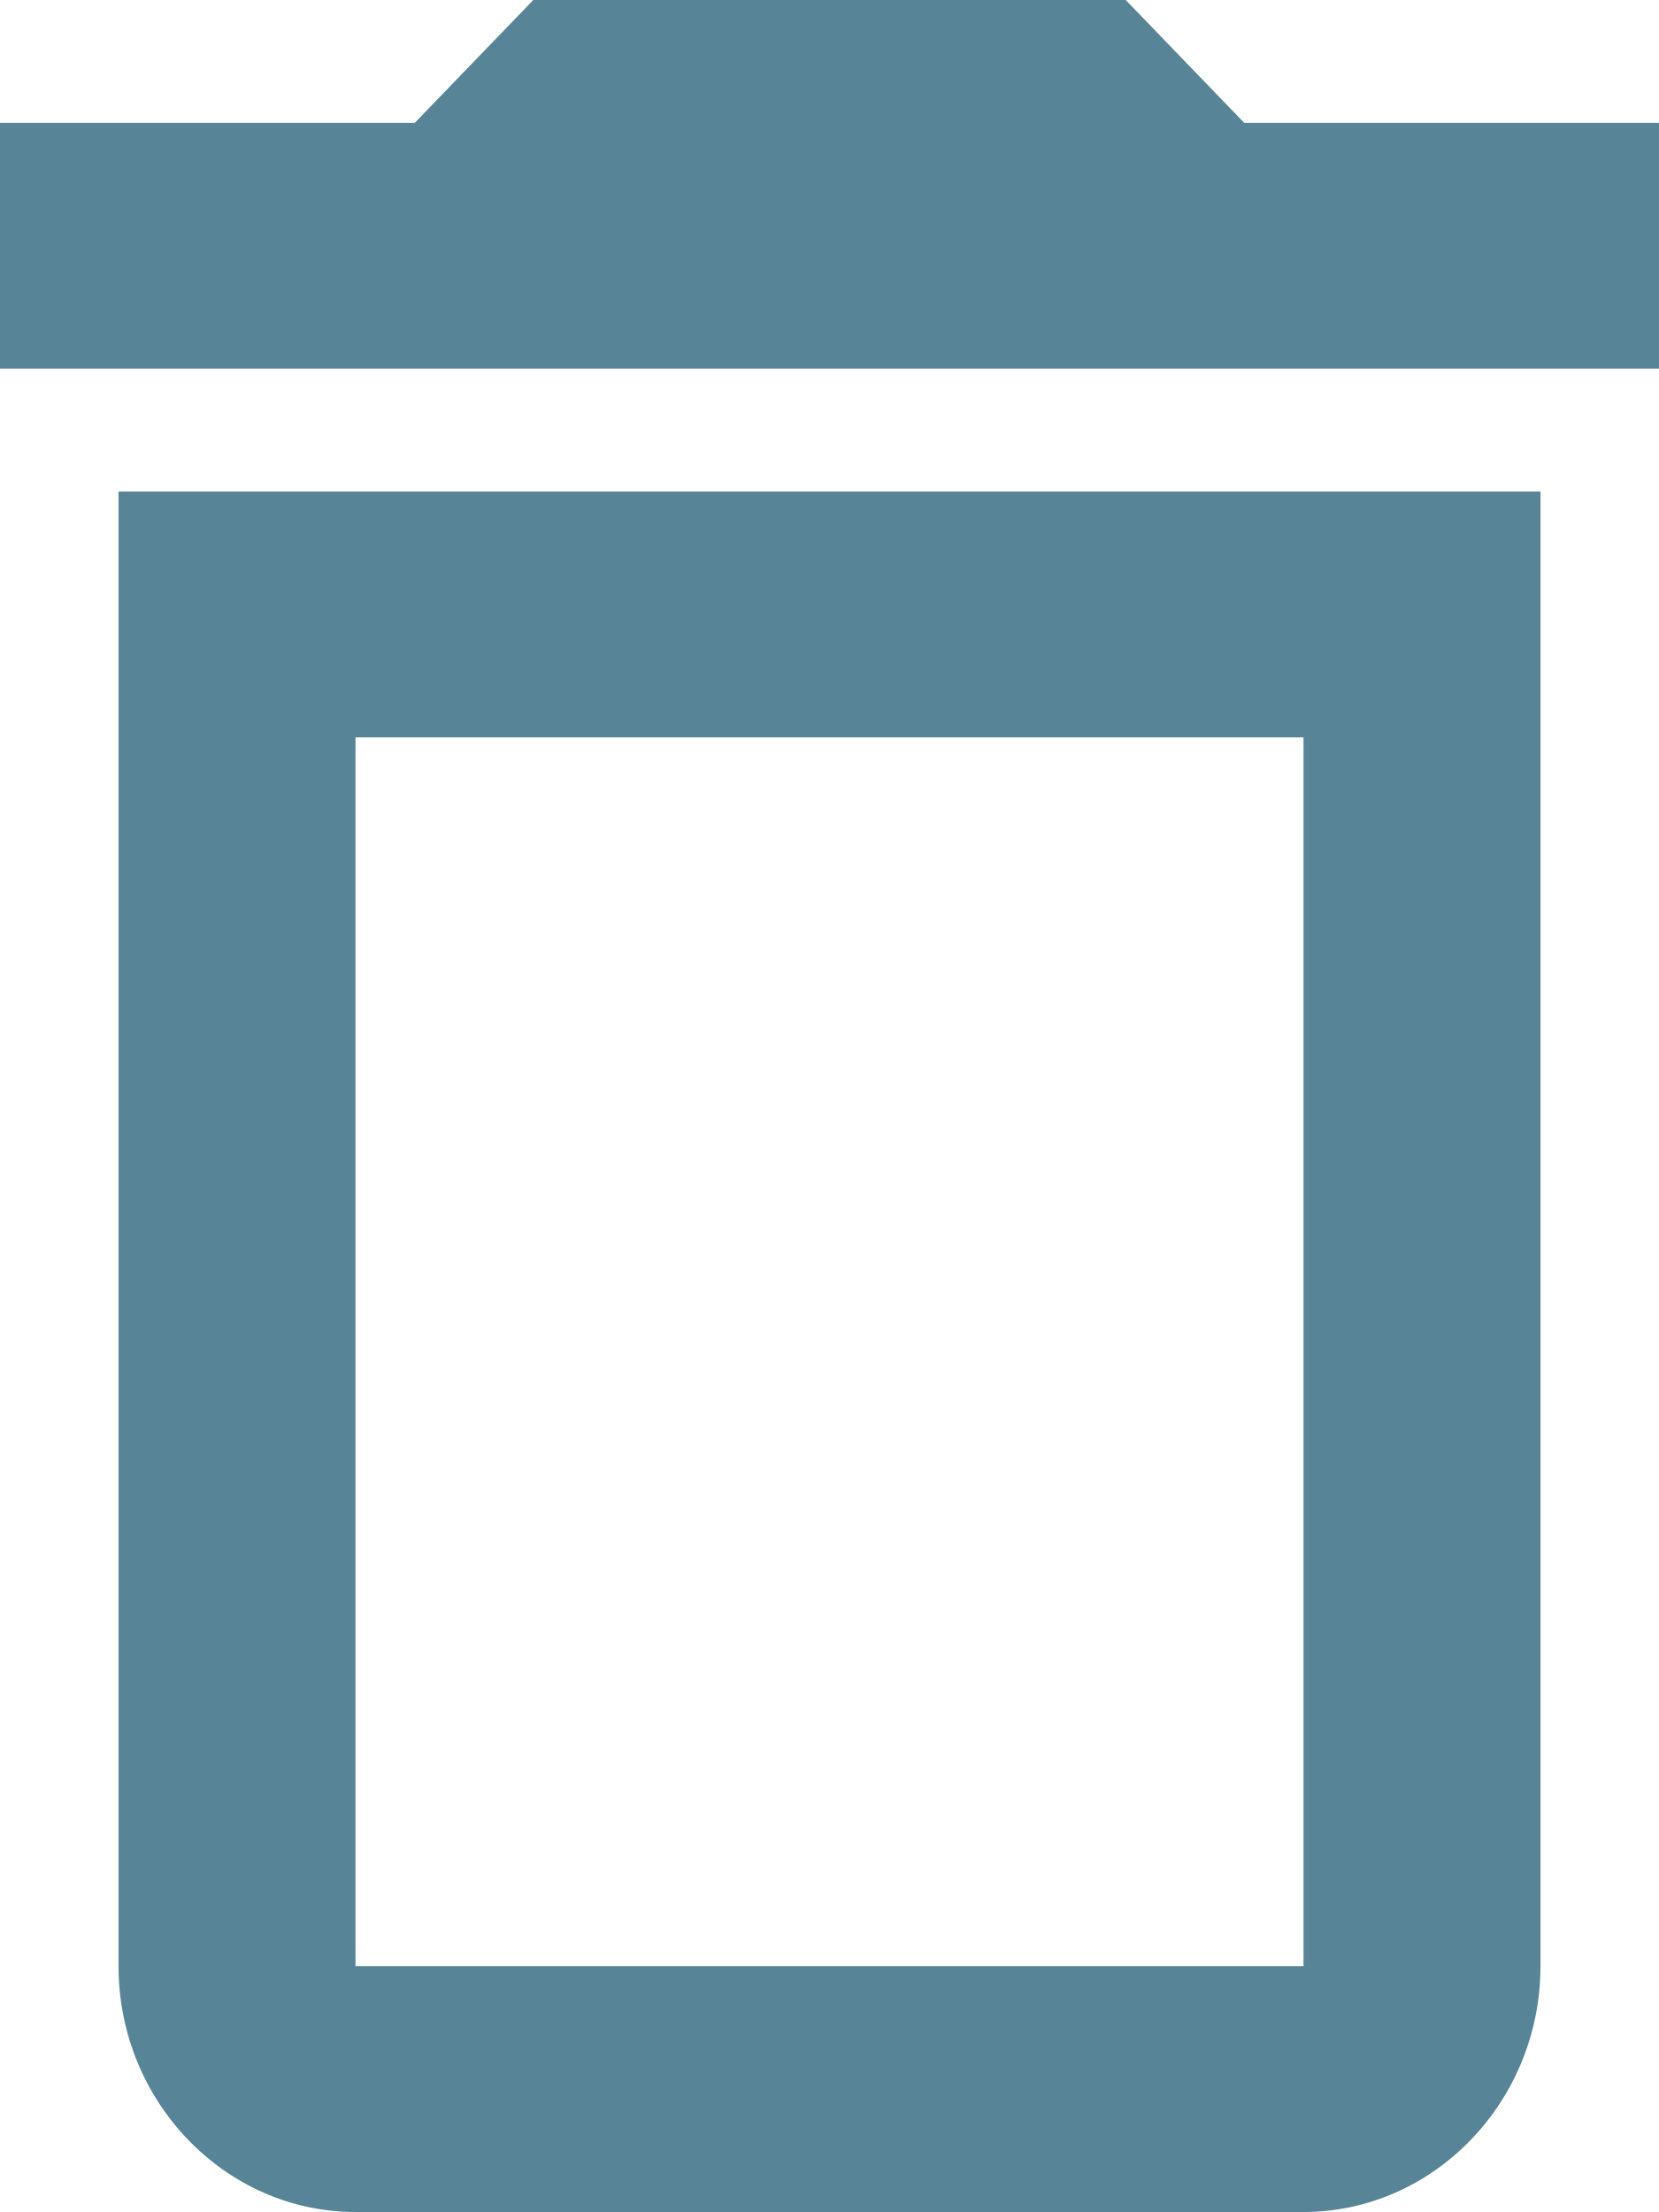
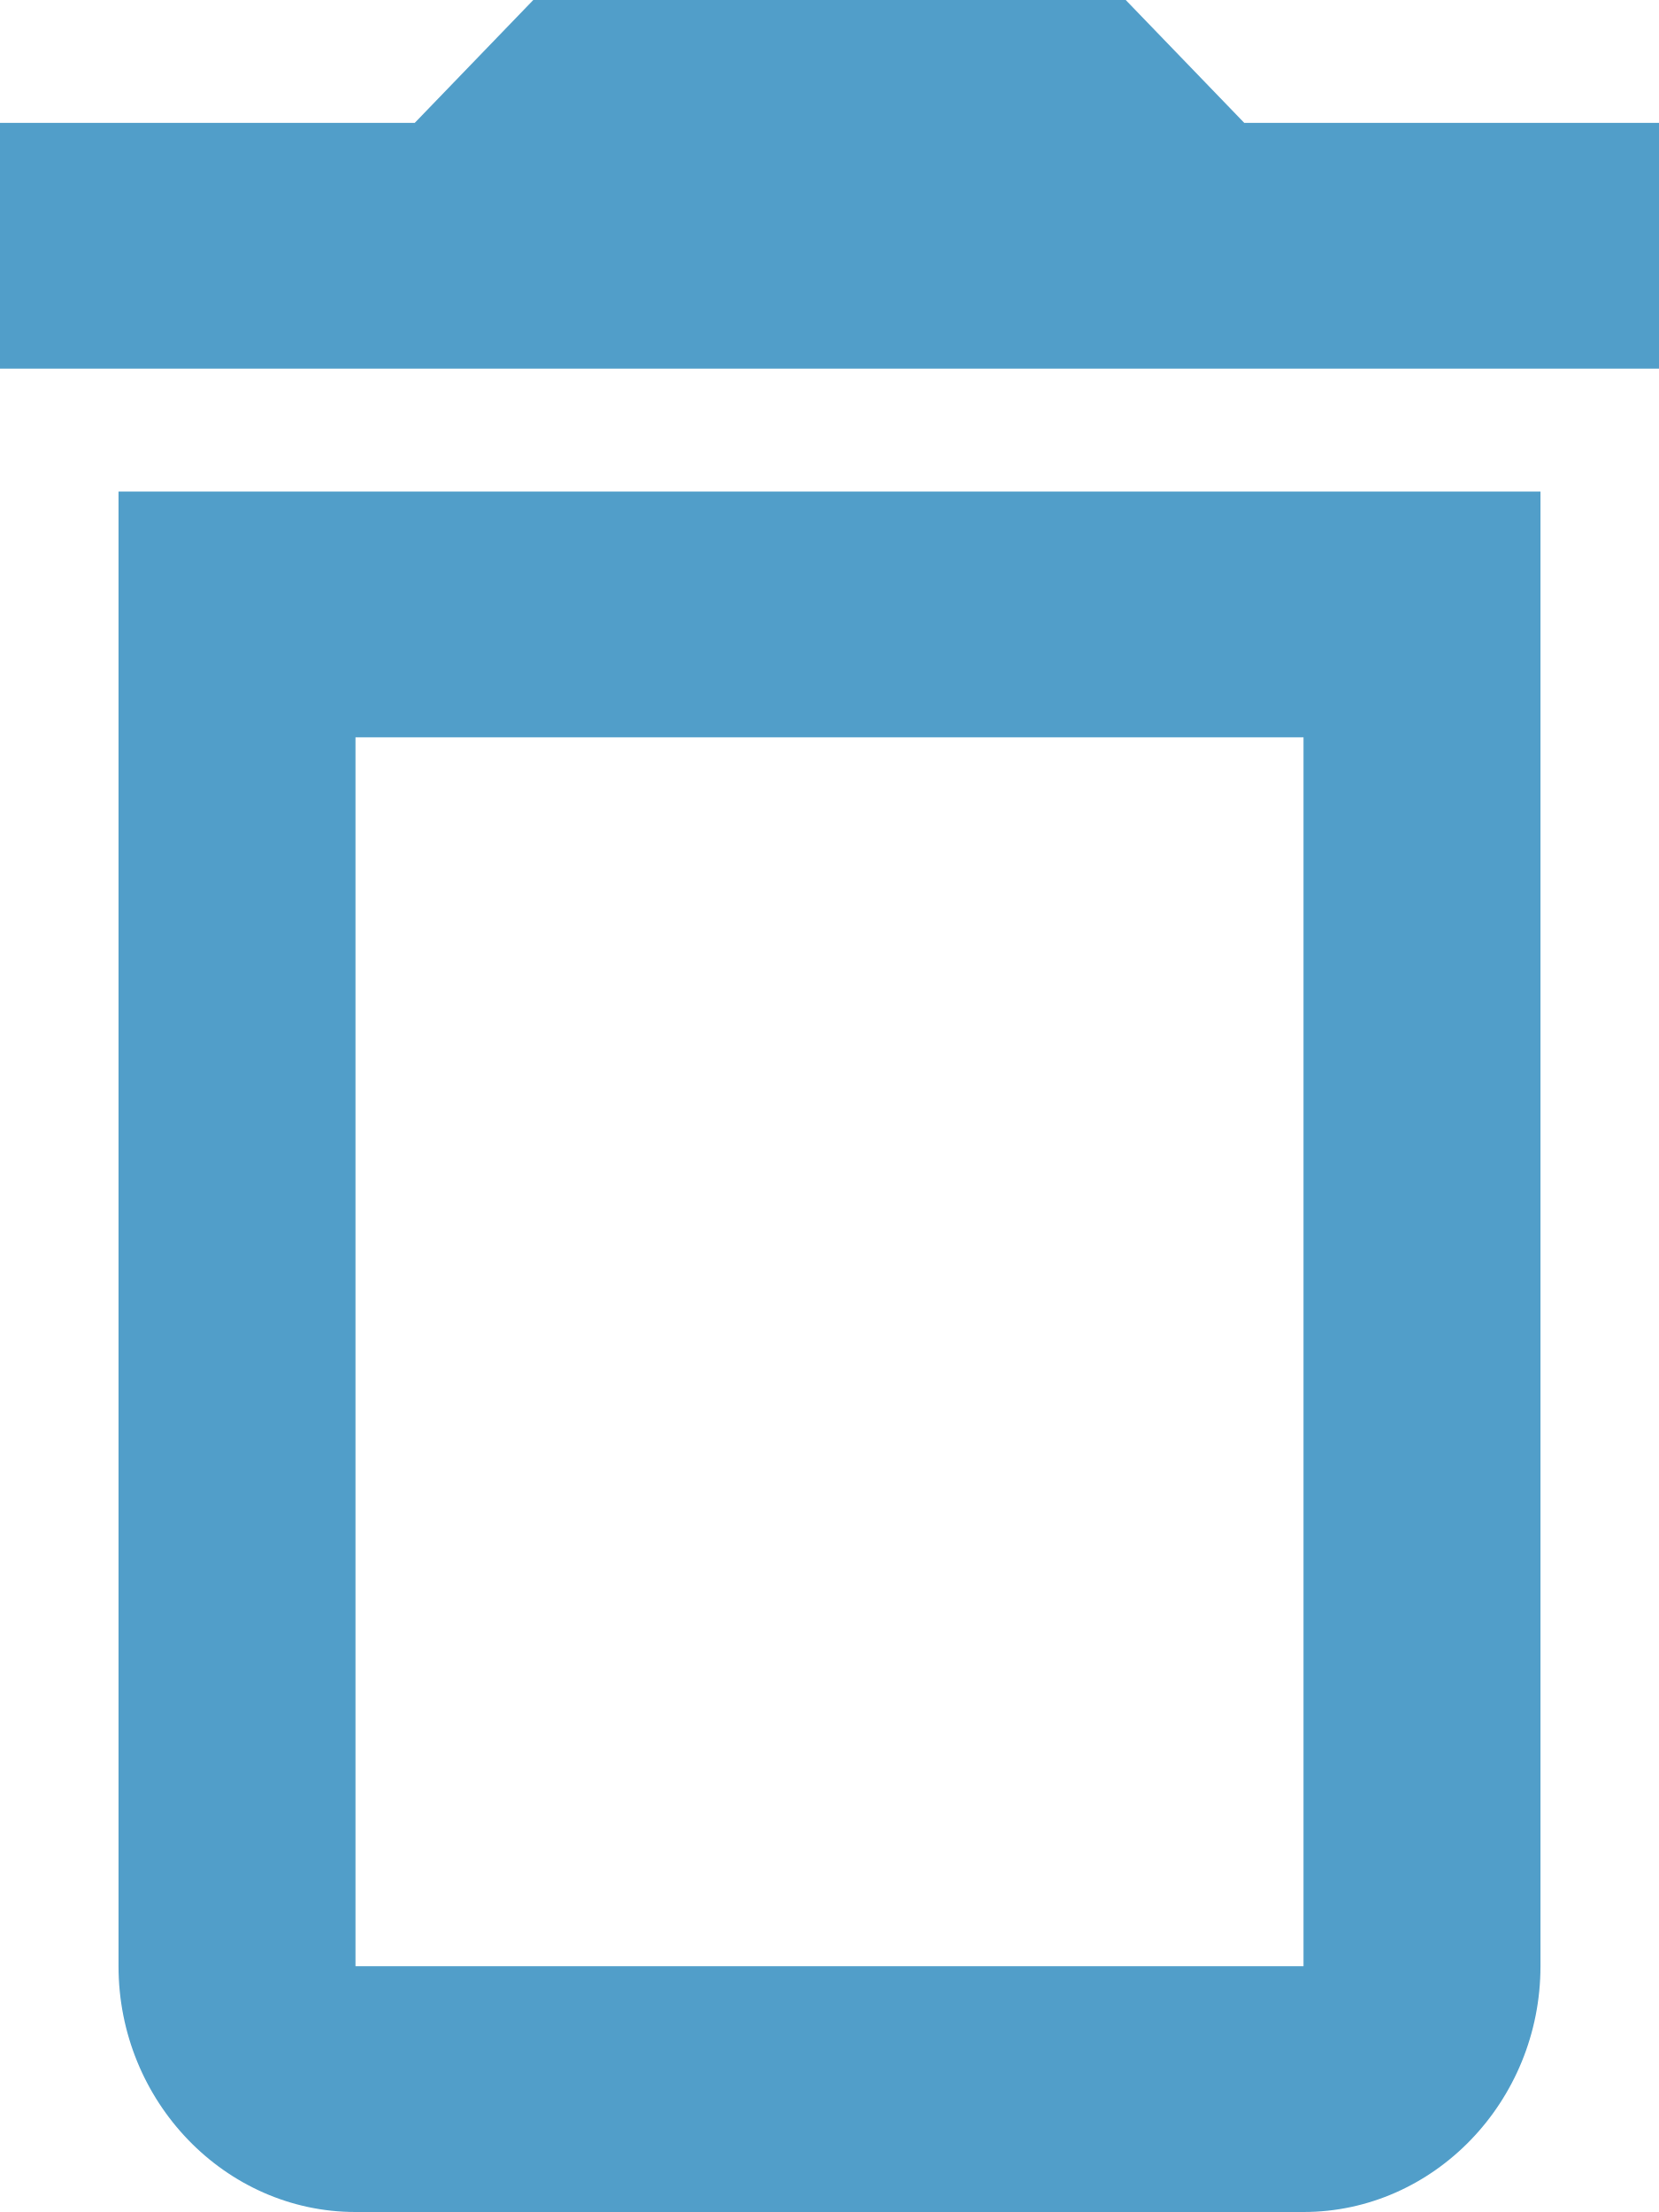
<svg xmlns="http://www.w3.org/2000/svg" width="18" height="24" viewBox="0 0 18 24" fill="none">
-   <path d="M14.143 8V21.333H3.857V8H14.143ZM12.214 0H5.786L4.5 1.333H0V4H18V1.333H13.5L12.214 0ZM16.714 5.333H1.286V21.333C1.286 22.8 2.443 24 3.857 24H14.143C15.557 24 16.714 22.8 16.714 21.333V5.333Z" fill="#0A4D68" fill-opacity="0.68" />
+   <path d="M14.143 8V21.333H3.857V8H14.143ZM12.214 0H5.786L4.5 1.333H0V4H18V1.333H13.5L12.214 0ZM16.714 5.333H1.286V21.333C1.286 22.8 2.443 24 3.857 24H14.143C15.557 24 16.714 22.8 16.714 21.333V5.333Z" fill="#0071B1 " fill-opacity="0.68" />
</svg>
